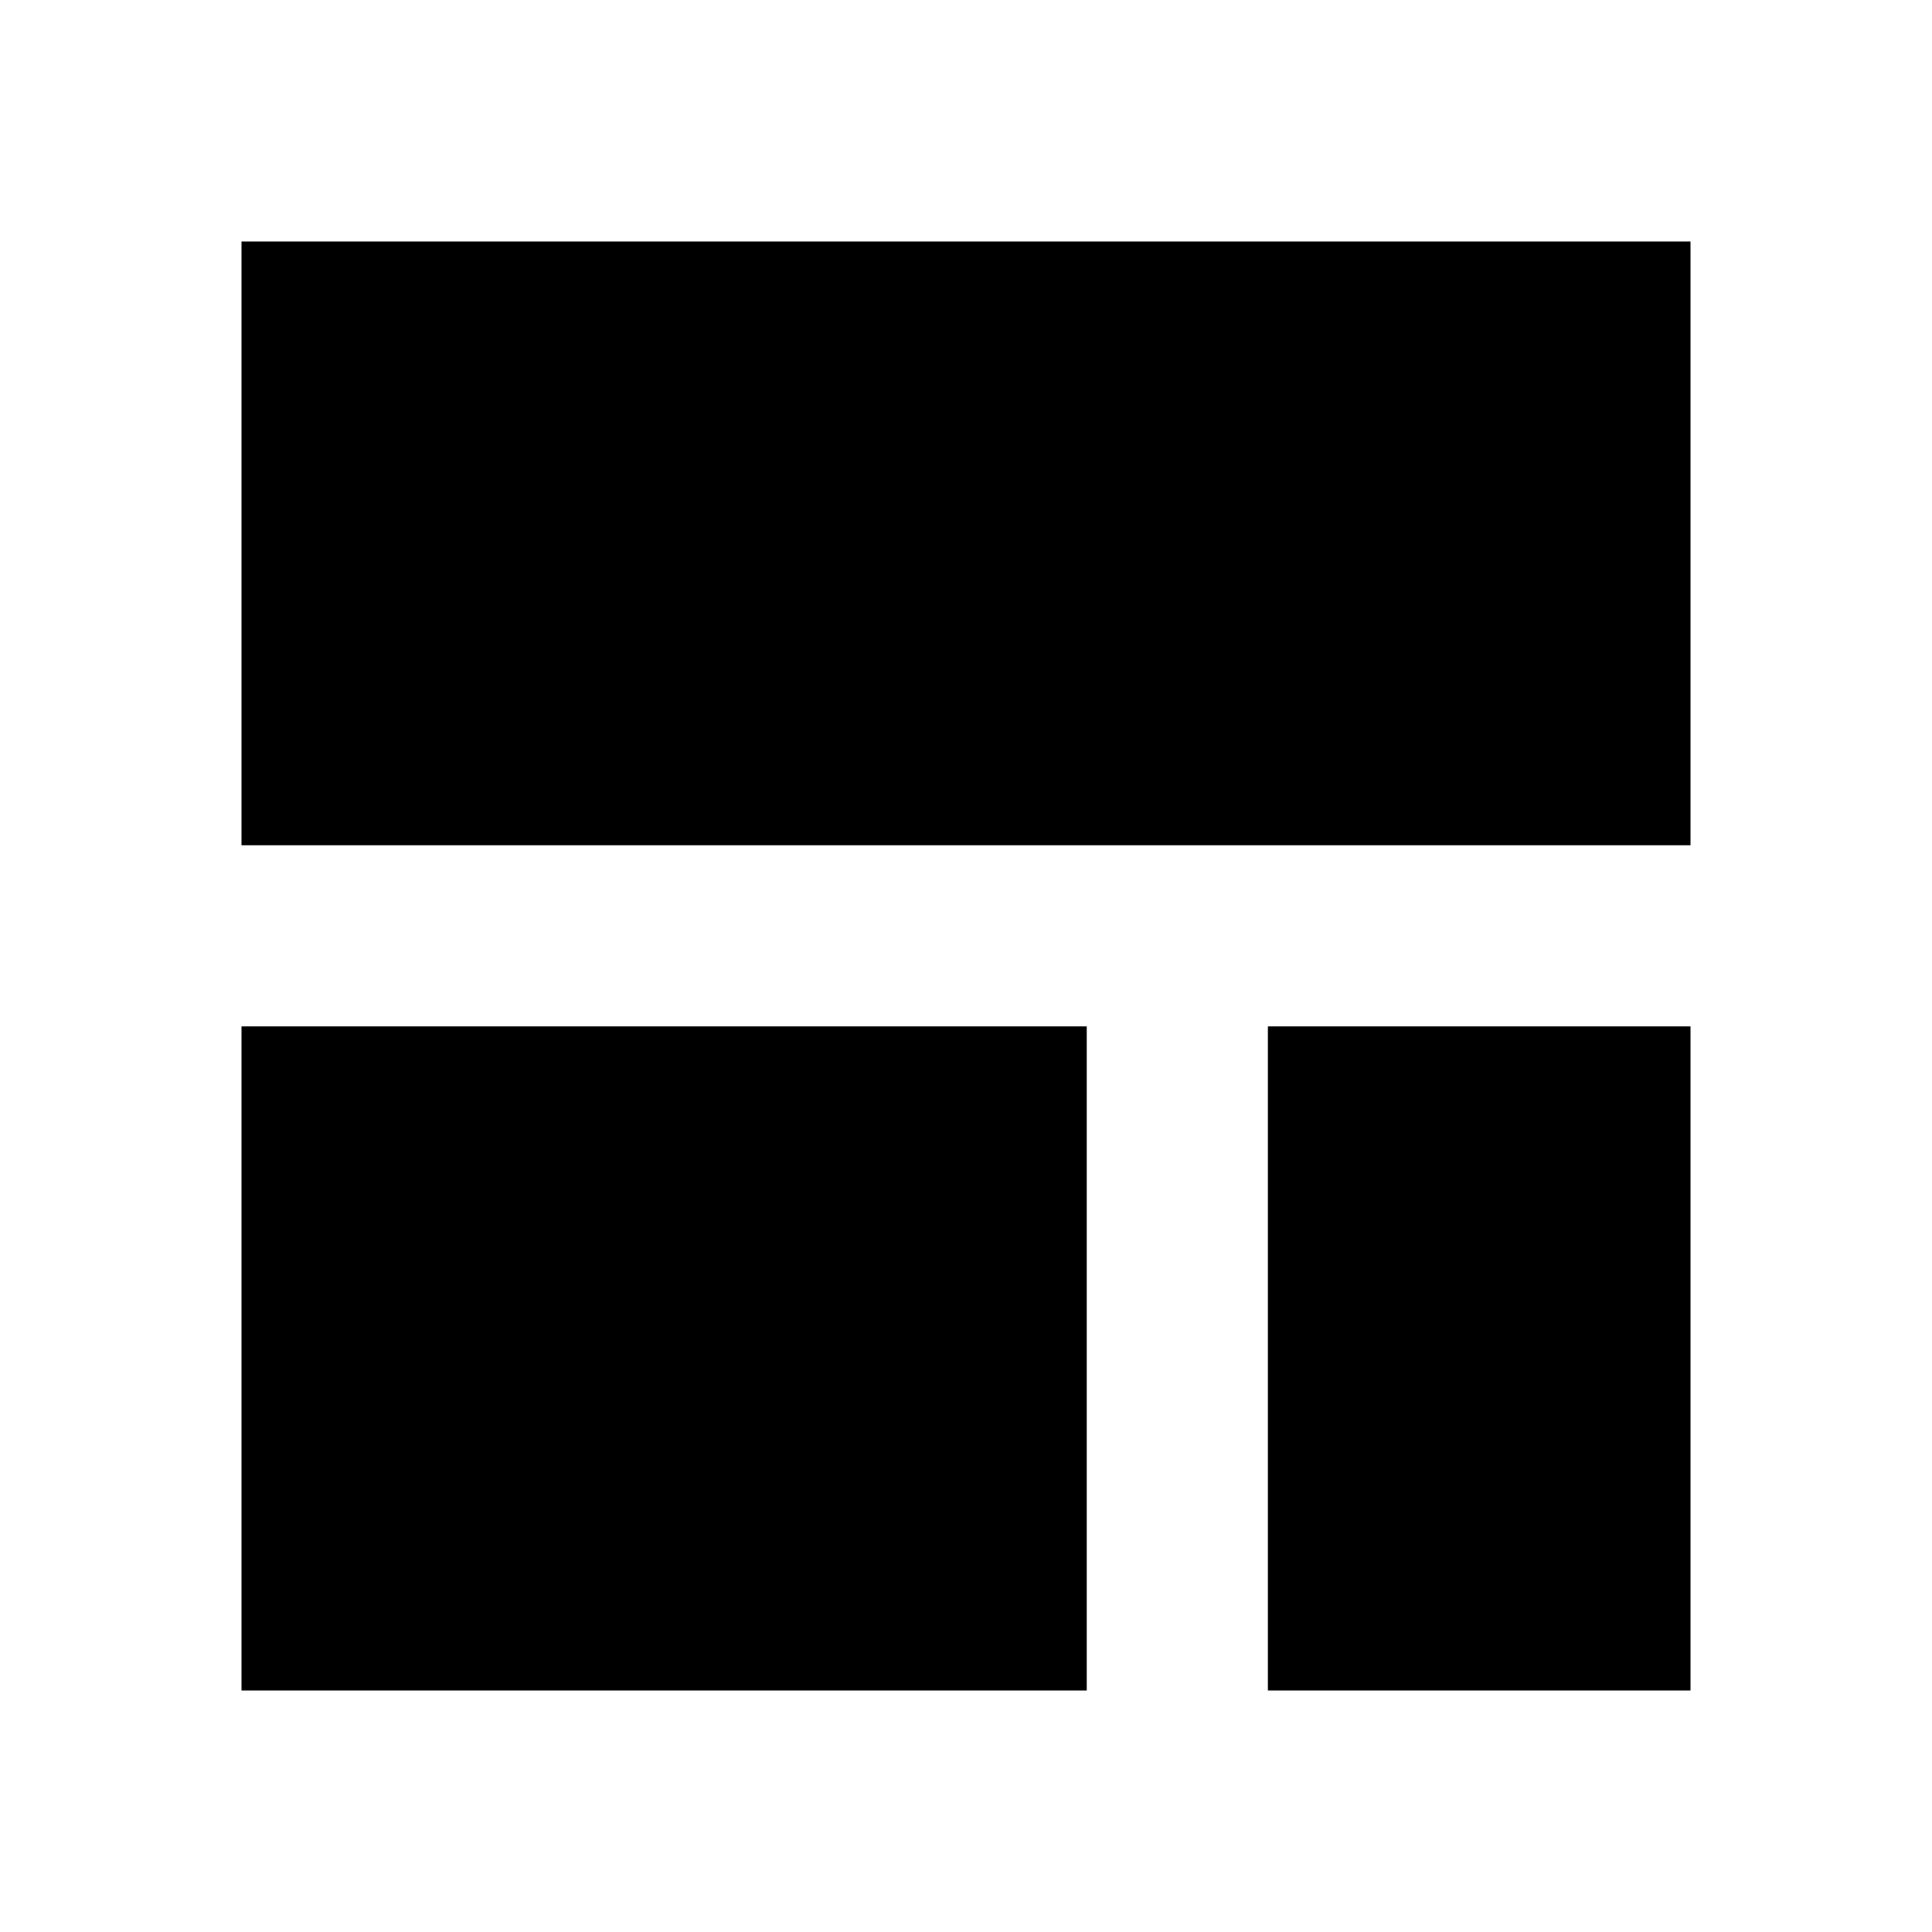
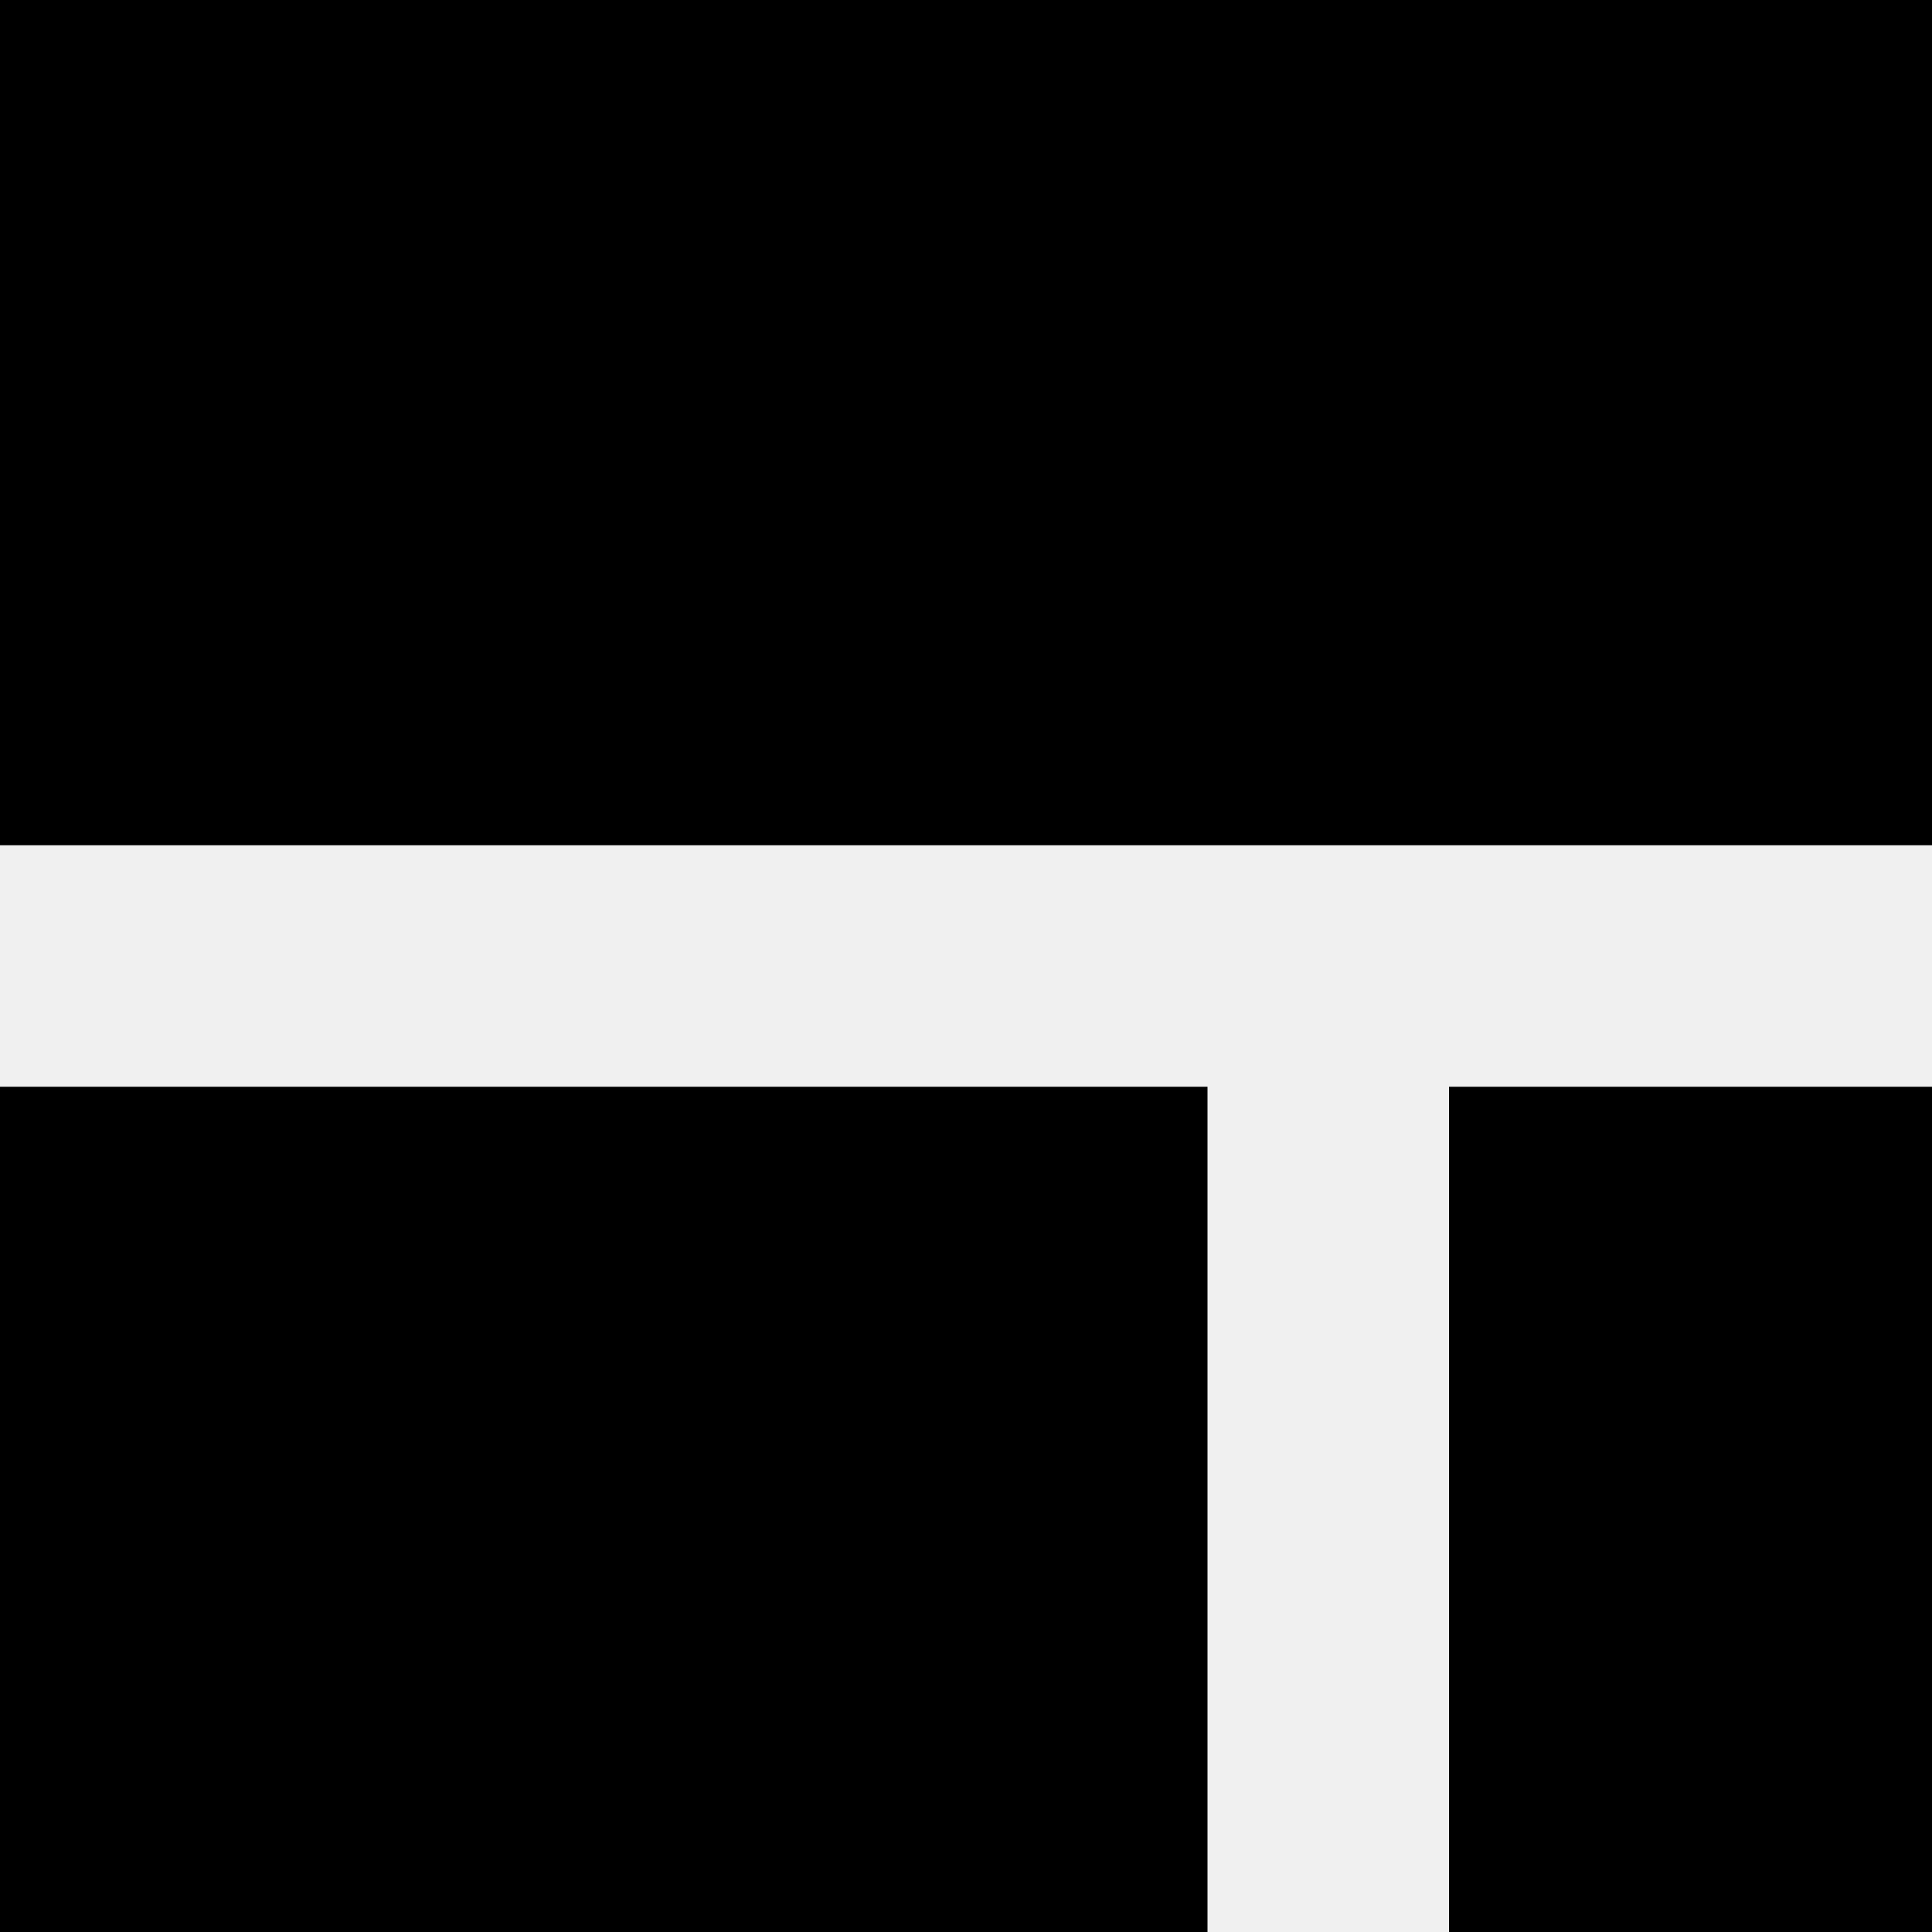
<svg xmlns="http://www.w3.org/2000/svg" viewBox="0 0 64 64">
-   <rect width="64" height="64" fill="#fff" />
-   <g fill="#000">
-     <rect x="8" y="8" width="48" height="20" />
-     <rect x="8" y="34" width="28" height="22" />
-     <rect x="42" y="34" width="14" height="22" />
+   <style>
+     .m { fill: #000; }
+     @media (prefers-color-scheme: dark) { .m { fill: #fff; } }
+   </style>
+   <g class="m">
+     <rect width="64" height="28" />
+     <rect y="36" width="40" height="28" />
+     <rect x="48" y="36" width="16" height="28" />
  </g>
</svg>
